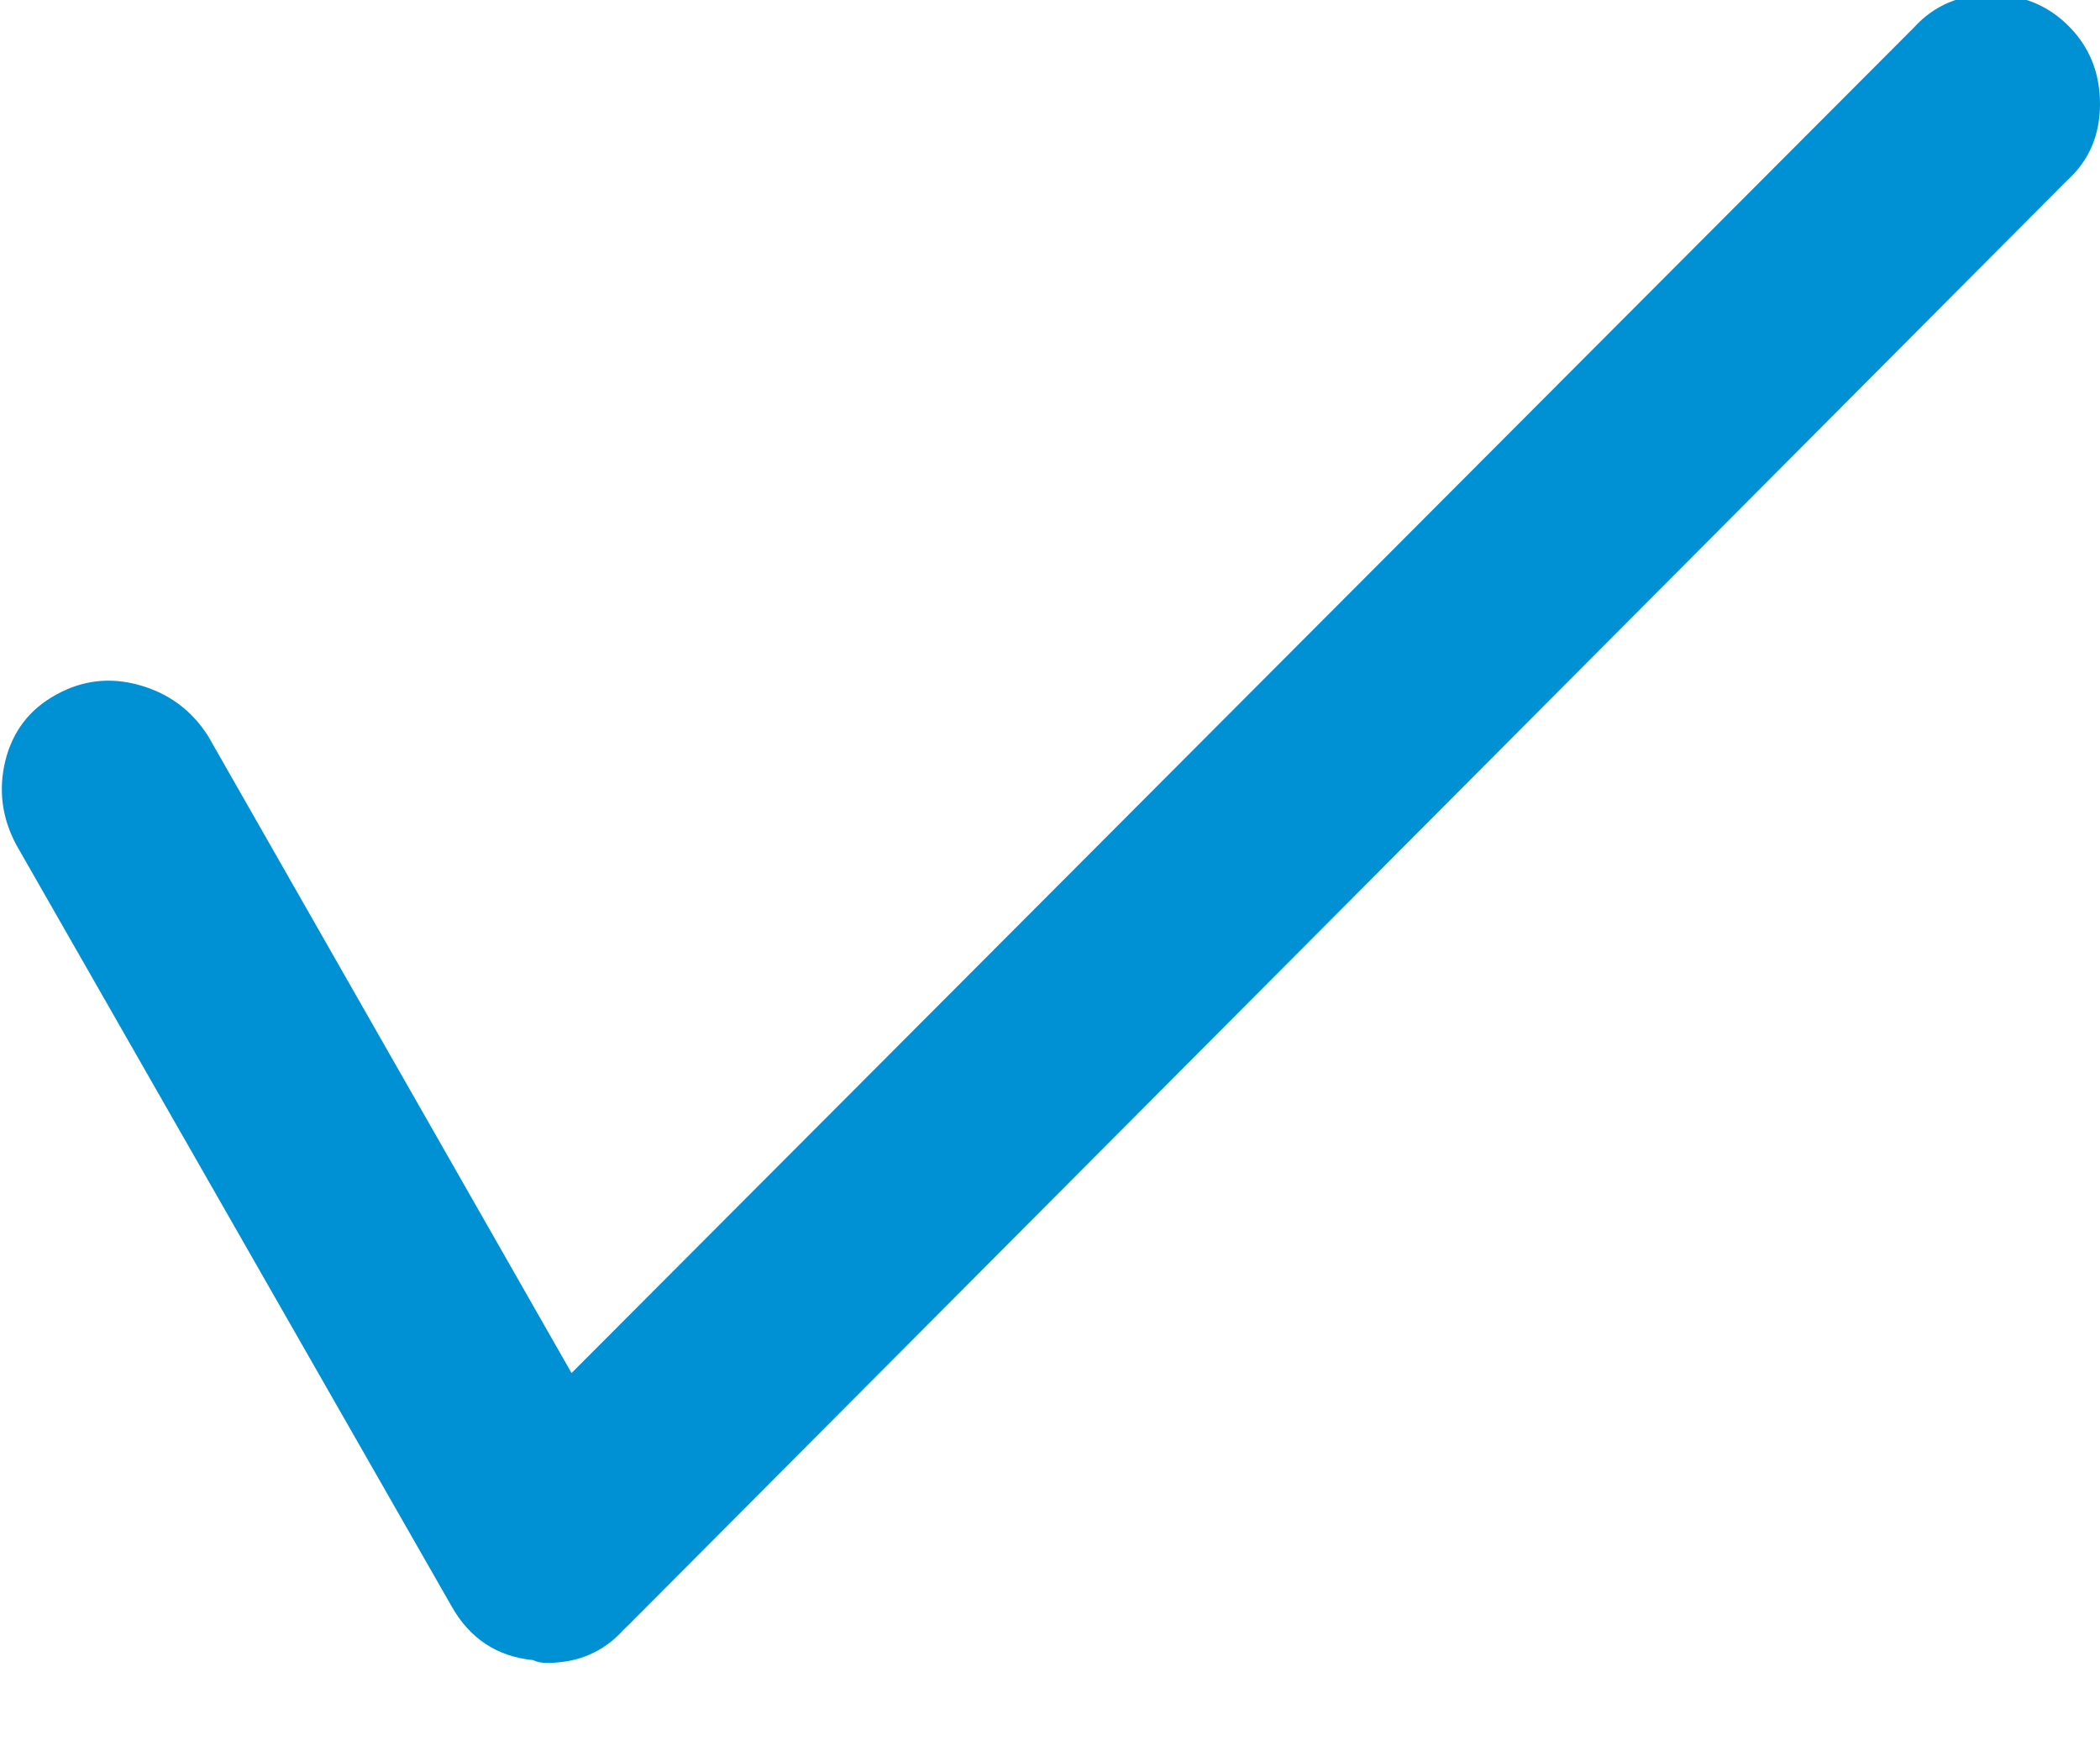
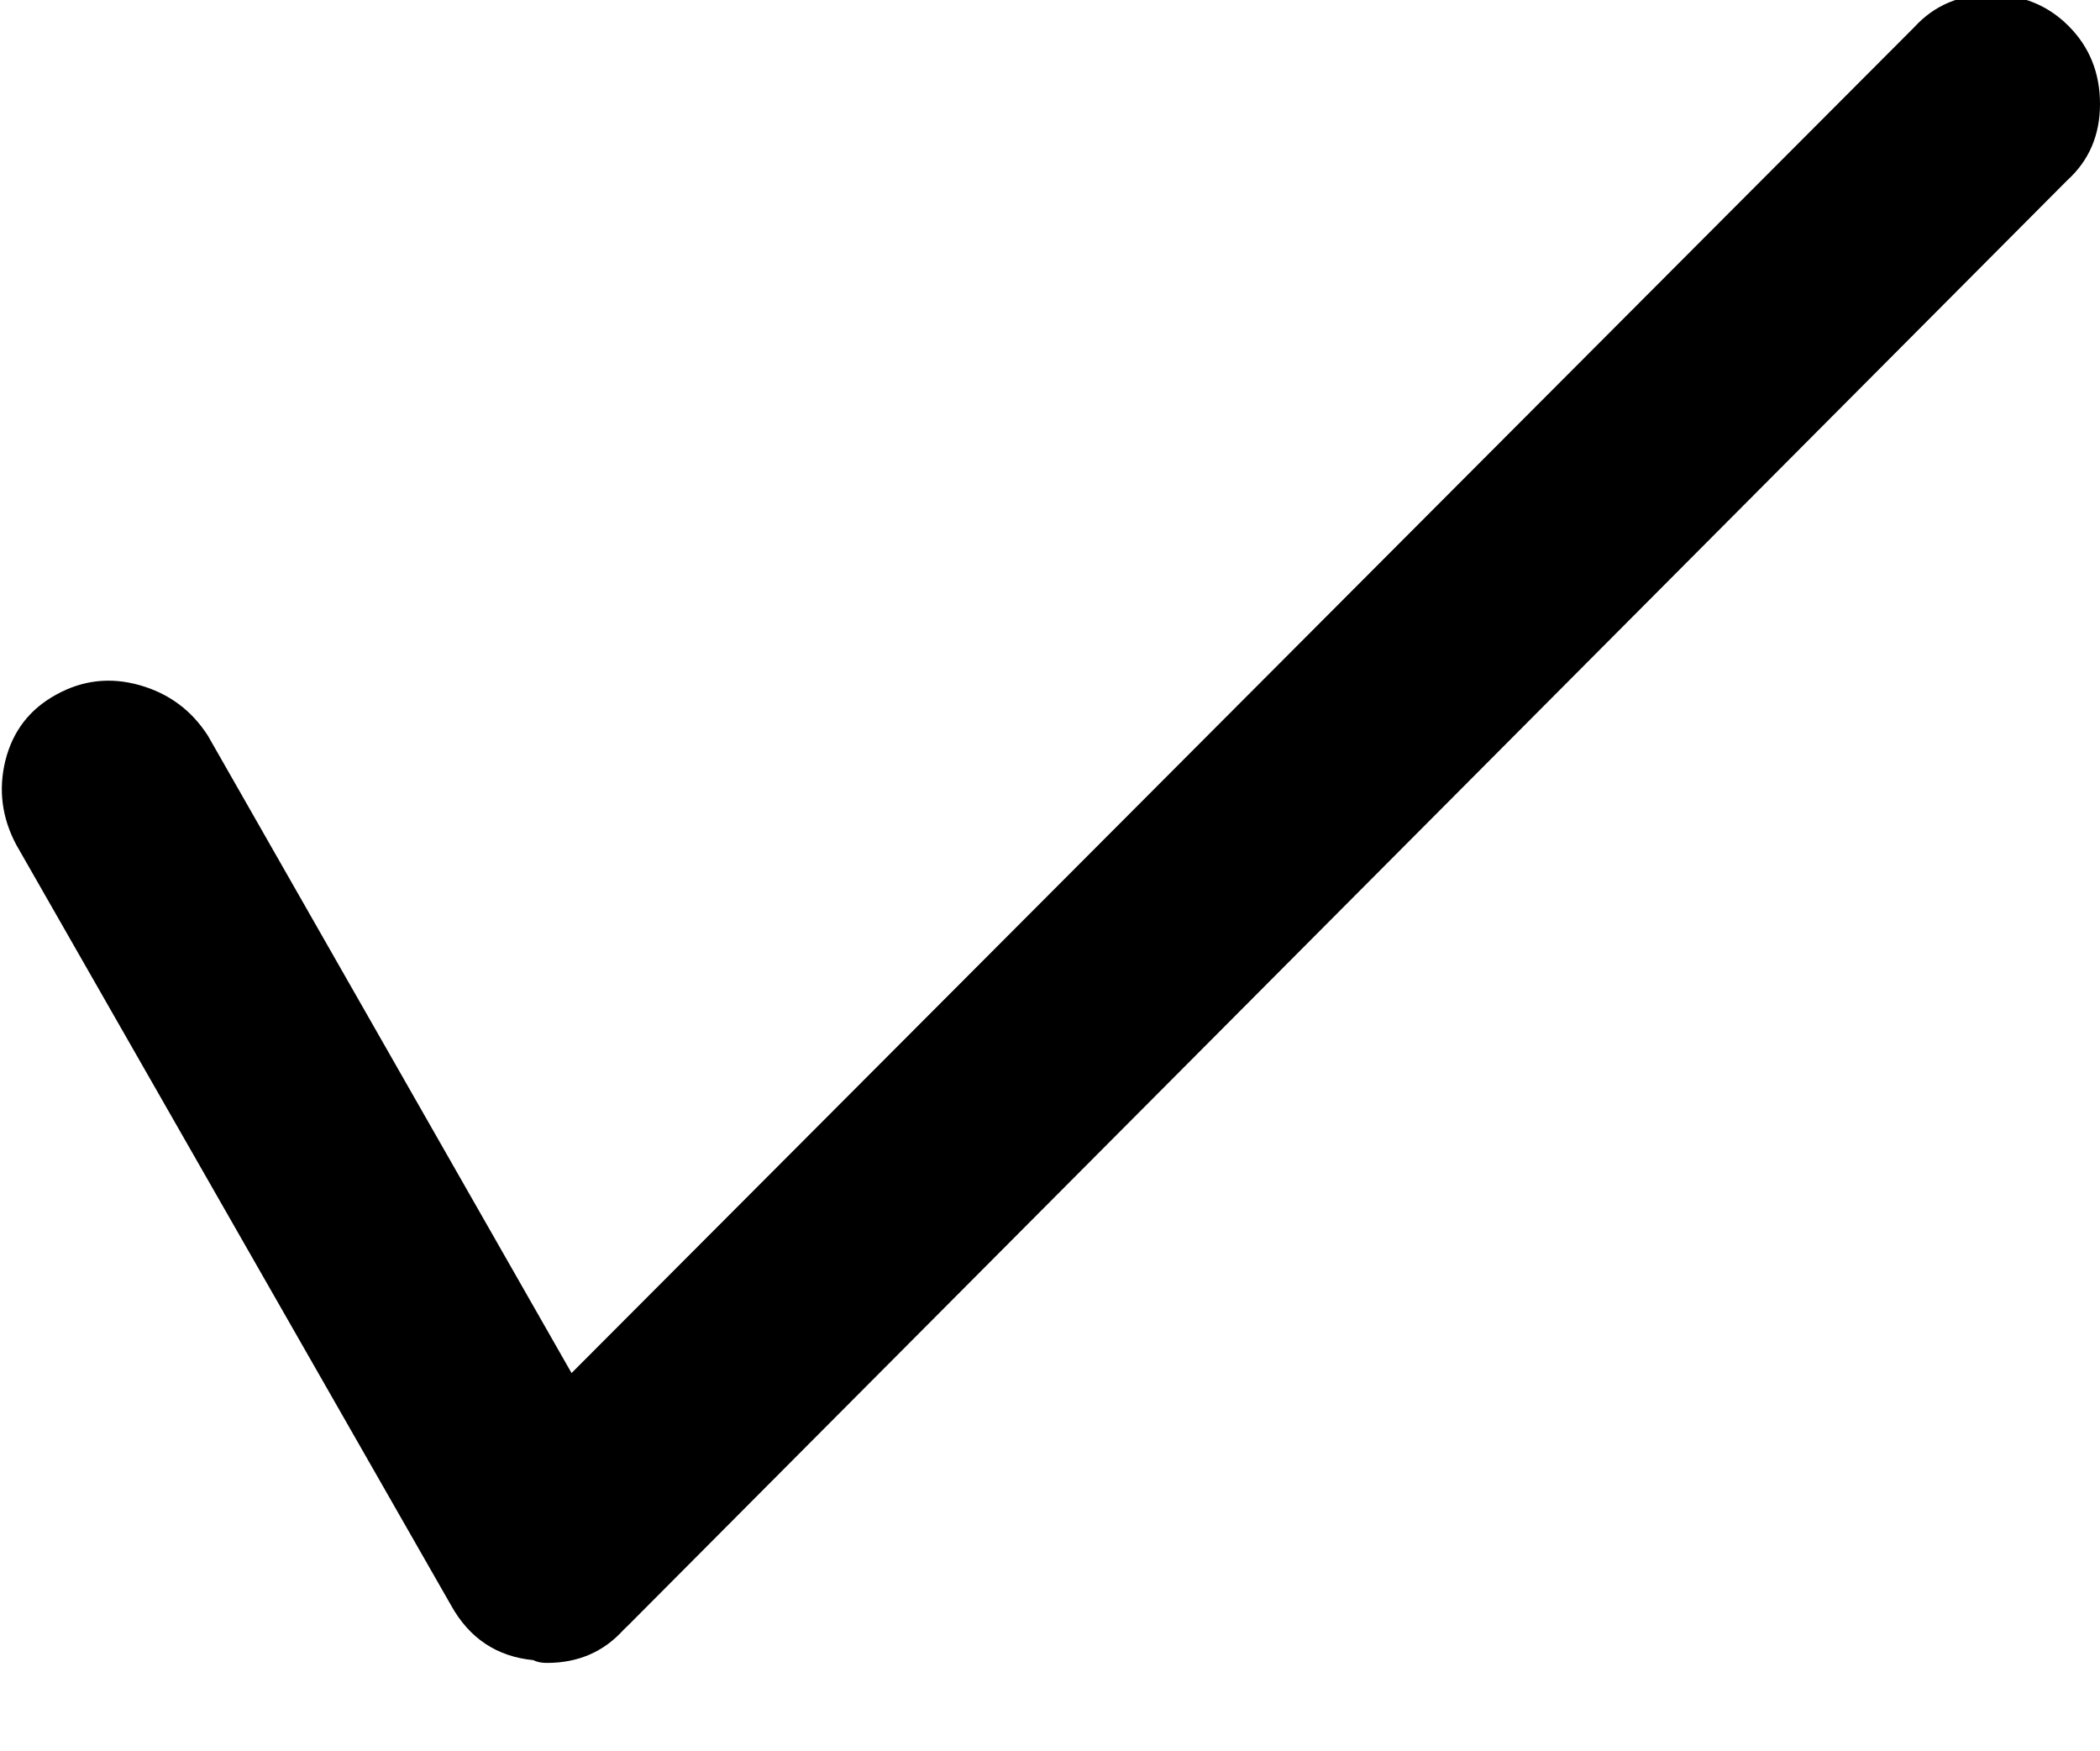
<svg xmlns="http://www.w3.org/2000/svg" width="12px" height="10px" viewBox="0 0 12 10" version="1.1">
-   <g id="User-Flows" stroke="none" stroke-width="1" fill="none" fill-rule="evenodd">
-     <g id="ChecklistItem/Default" transform="translate(-22, -15)" fill="#0091d4" fill-rule="nonzero">
-       <g id="Checkbox" transform="translate(16, 8)">
-         <path d="M9.125,16.5 C9.302,16.5 9.448,16.438 9.562,16.312 L9.562,16.312 L9.594,16.281 L17.812,8.031 C17.938,7.917 18,7.771 18,7.594 C18,7.417 17.94,7.268 17.82,7.148 C17.701,7.029 17.552,6.969 17.375,6.969 C17.198,6.969 17.052,7.031 16.938,7.156 L16.938,7.156 L9.266,14.844 L7.188,11.203 C7.094,11.057 6.964,10.961 6.797,10.914 C6.63,10.867 6.471,10.885 6.32,10.969 C6.169,11.052 6.073,11.177 6.031,11.344 C5.99,11.51 6.01,11.672 6.094,11.828 L6.094,11.828 L8.578,16.172 C8.682,16.359 8.839,16.464 9.047,16.484 C9.068,16.495 9.094,16.5 9.125,16.5 Z" id="" />
-       </g>
-     </g>
+   <g transform="translate(-6, -7)">
+     <path d="M9.125,16.5 C9.302,16.5 9.448,16.438 9.562,16.312 L9.562,16.312 L9.594,16.281 L17.812,8.031 C17.938,7.917 18,7.771 18,7.594 C18,7.417 17.94,7.268 17.82,7.148 C17.701,7.029 17.552,6.969 17.375,6.969 C17.198,6.969 17.052,7.031 16.938,7.156 L16.938,7.156 L9.266,14.844 L7.188,11.203 C7.094,11.057 6.964,10.961 6.797,10.914 C6.63,10.867 6.471,10.885 6.32,10.969 C6.169,11.052 6.073,11.177 6.031,11.344 C5.99,11.51 6.01,11.672 6.094,11.828 L6.094,11.828 L8.578,16.172 C8.682,16.359 8.839,16.464 9.047,16.484 C9.068,16.495 9.094,16.5 9.125,16.5 Z" />
  </g>
</svg>
